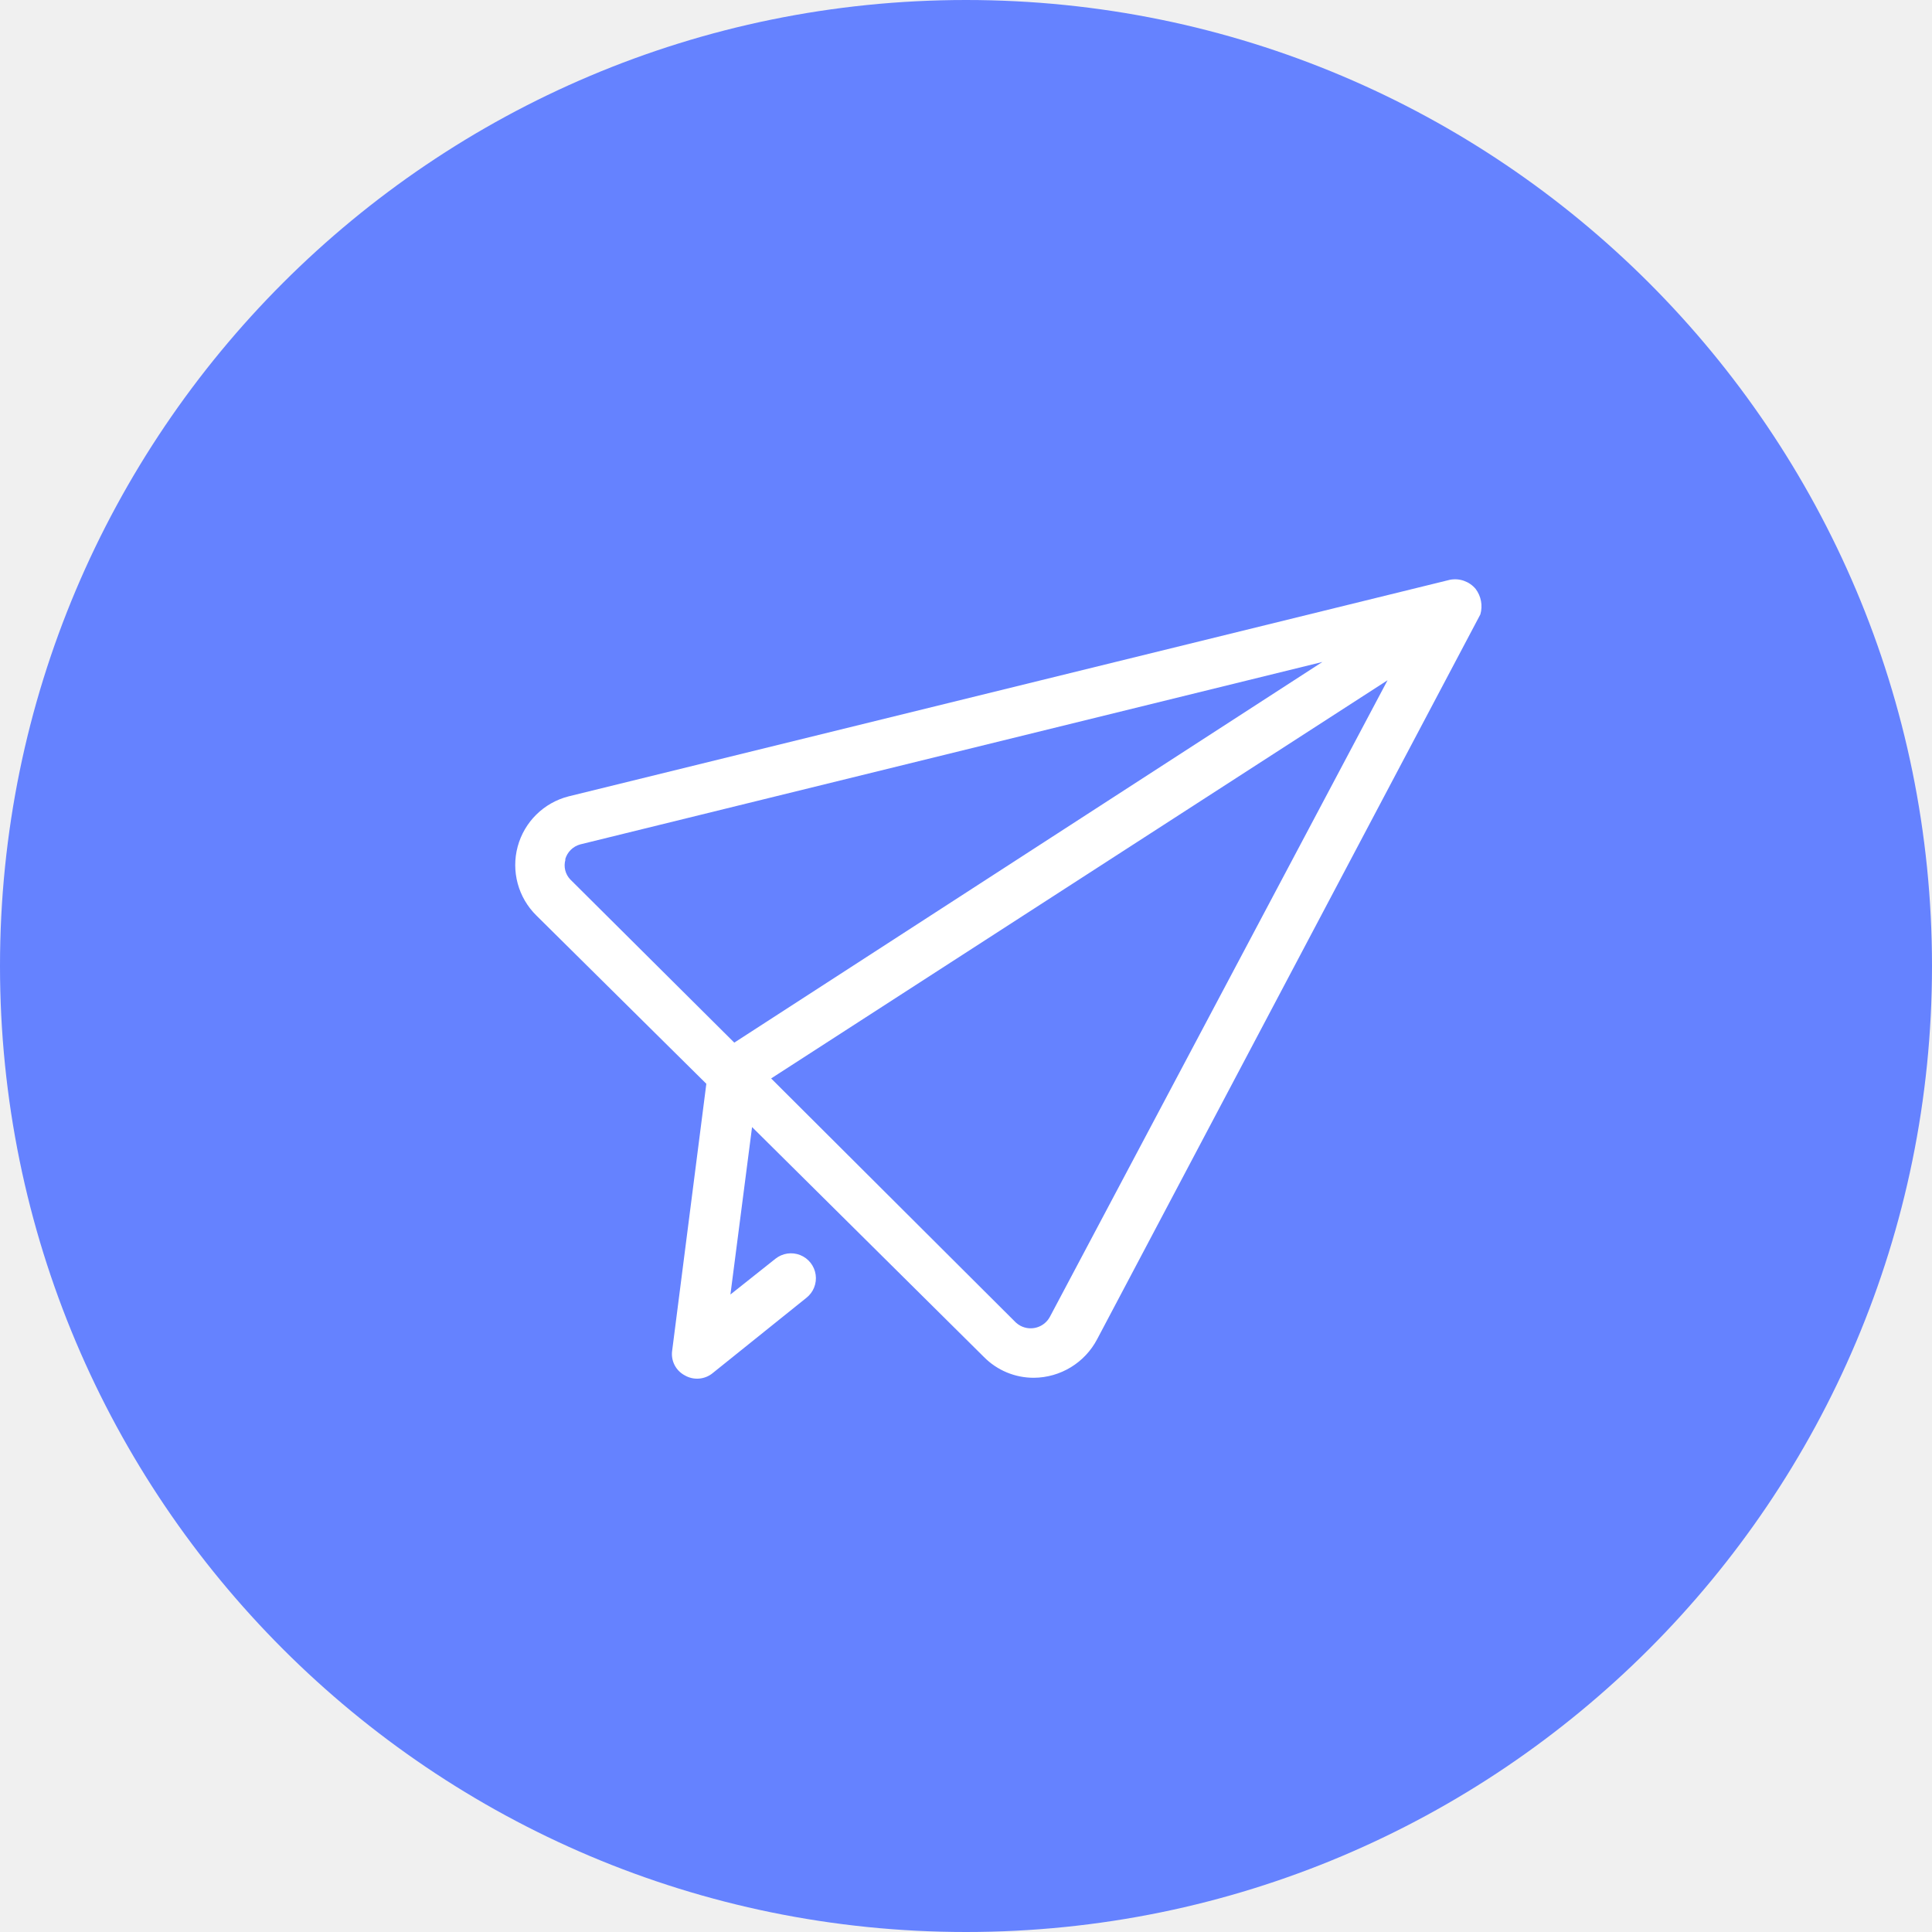
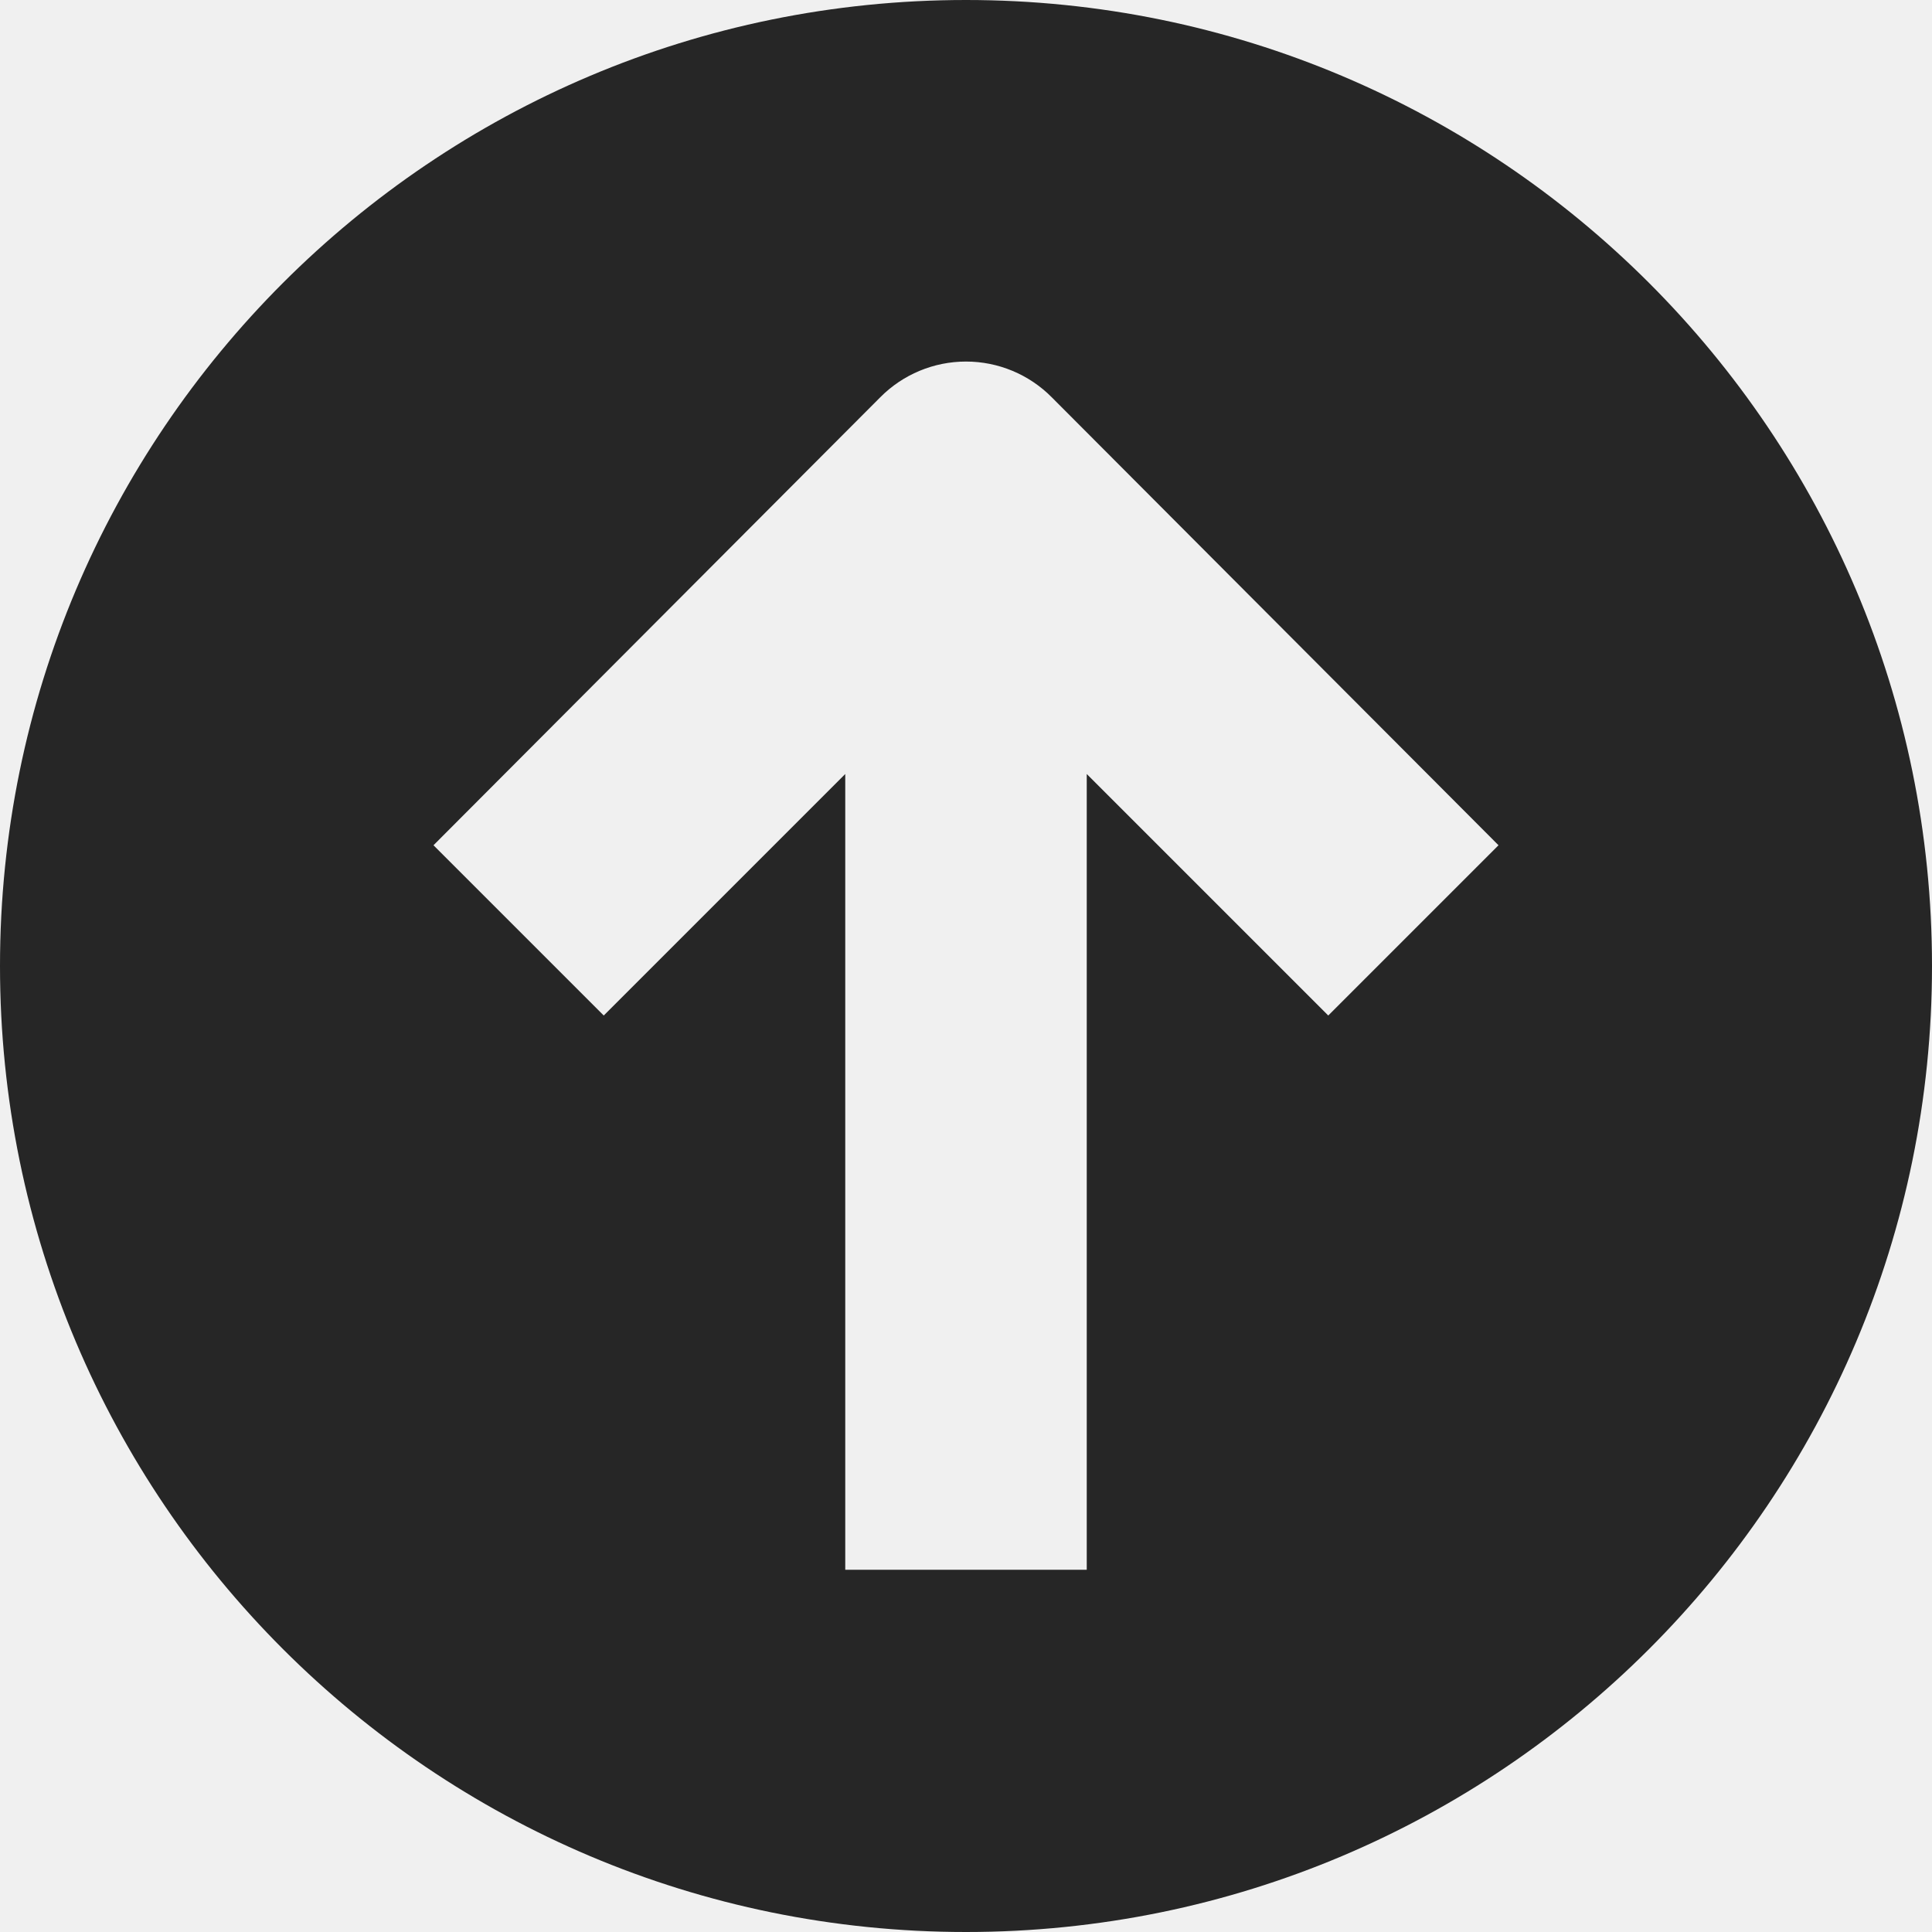
- <svg xmlns="http://www.w3.org/2000/svg" t="1740502375403" class="icon" viewBox="0 0 1024 1024" version="1.1" p-id="17048" width="200" height="200">
-   <path d="M512 512m-512 0a512 512 0 1 0 1024 0 512 512 0 1 0-1024 0Z" fill="#6582FF" p-id="17049" />
-   <path d="M782.131 312.149a14.234 14.234 0 0 0-13.653-4.847L301.363 422.093a37.547 37.547 0 0 0-17.067 63.147l90.078 89.19-18.091 141.278a12.766 12.766 0 0 0 6.622 13.244 13.039 13.039 0 0 0 15.019-1.331l49.459-39.731a13.21 13.21 0 1 0-16.35-20.753l-23.893 18.978 11.469-88.747 122.88 121.856a37.001 37.001 0 0 0 26.487 11.025 38.161 38.161 0 0 0 33.553-20.48l203.093-384.137a15.36 15.36 0 0 0-2.492-13.483z m-482.577 143.36a11.401 11.401 0 0 1 7.953-7.953l393.387-96.7-311.706 201.762-86.972-86.528a10.854 10.854 0 0 1-2.526-10.445z m256.956 242.347a11.571 11.571 0 0 1-15.633 4.847 12.322 12.322 0 0 1-2.458-1.741l-129.707-129.365 326.724-211.046z" fill="#FFFFFF" p-id="17050" />
+ <svg xmlns="http://www.w3.org/2000/svg" t="1743516468936" class="icon" viewBox="0 0 1024 1024" version="1.1" p-id="7938" width="200" height="200">
+   <path d="M512 0a512 512 0 1 0 0 1024A512 512 0 0 0 512 0z m192 538.24l-128-128V832H448V410.24l-128 128L229.76 448l236.8-237.44a64 64 0 0 1 90.88 0L794.24 448 704 538.24z" fill="#262626" p-id="7939" />
</svg>
